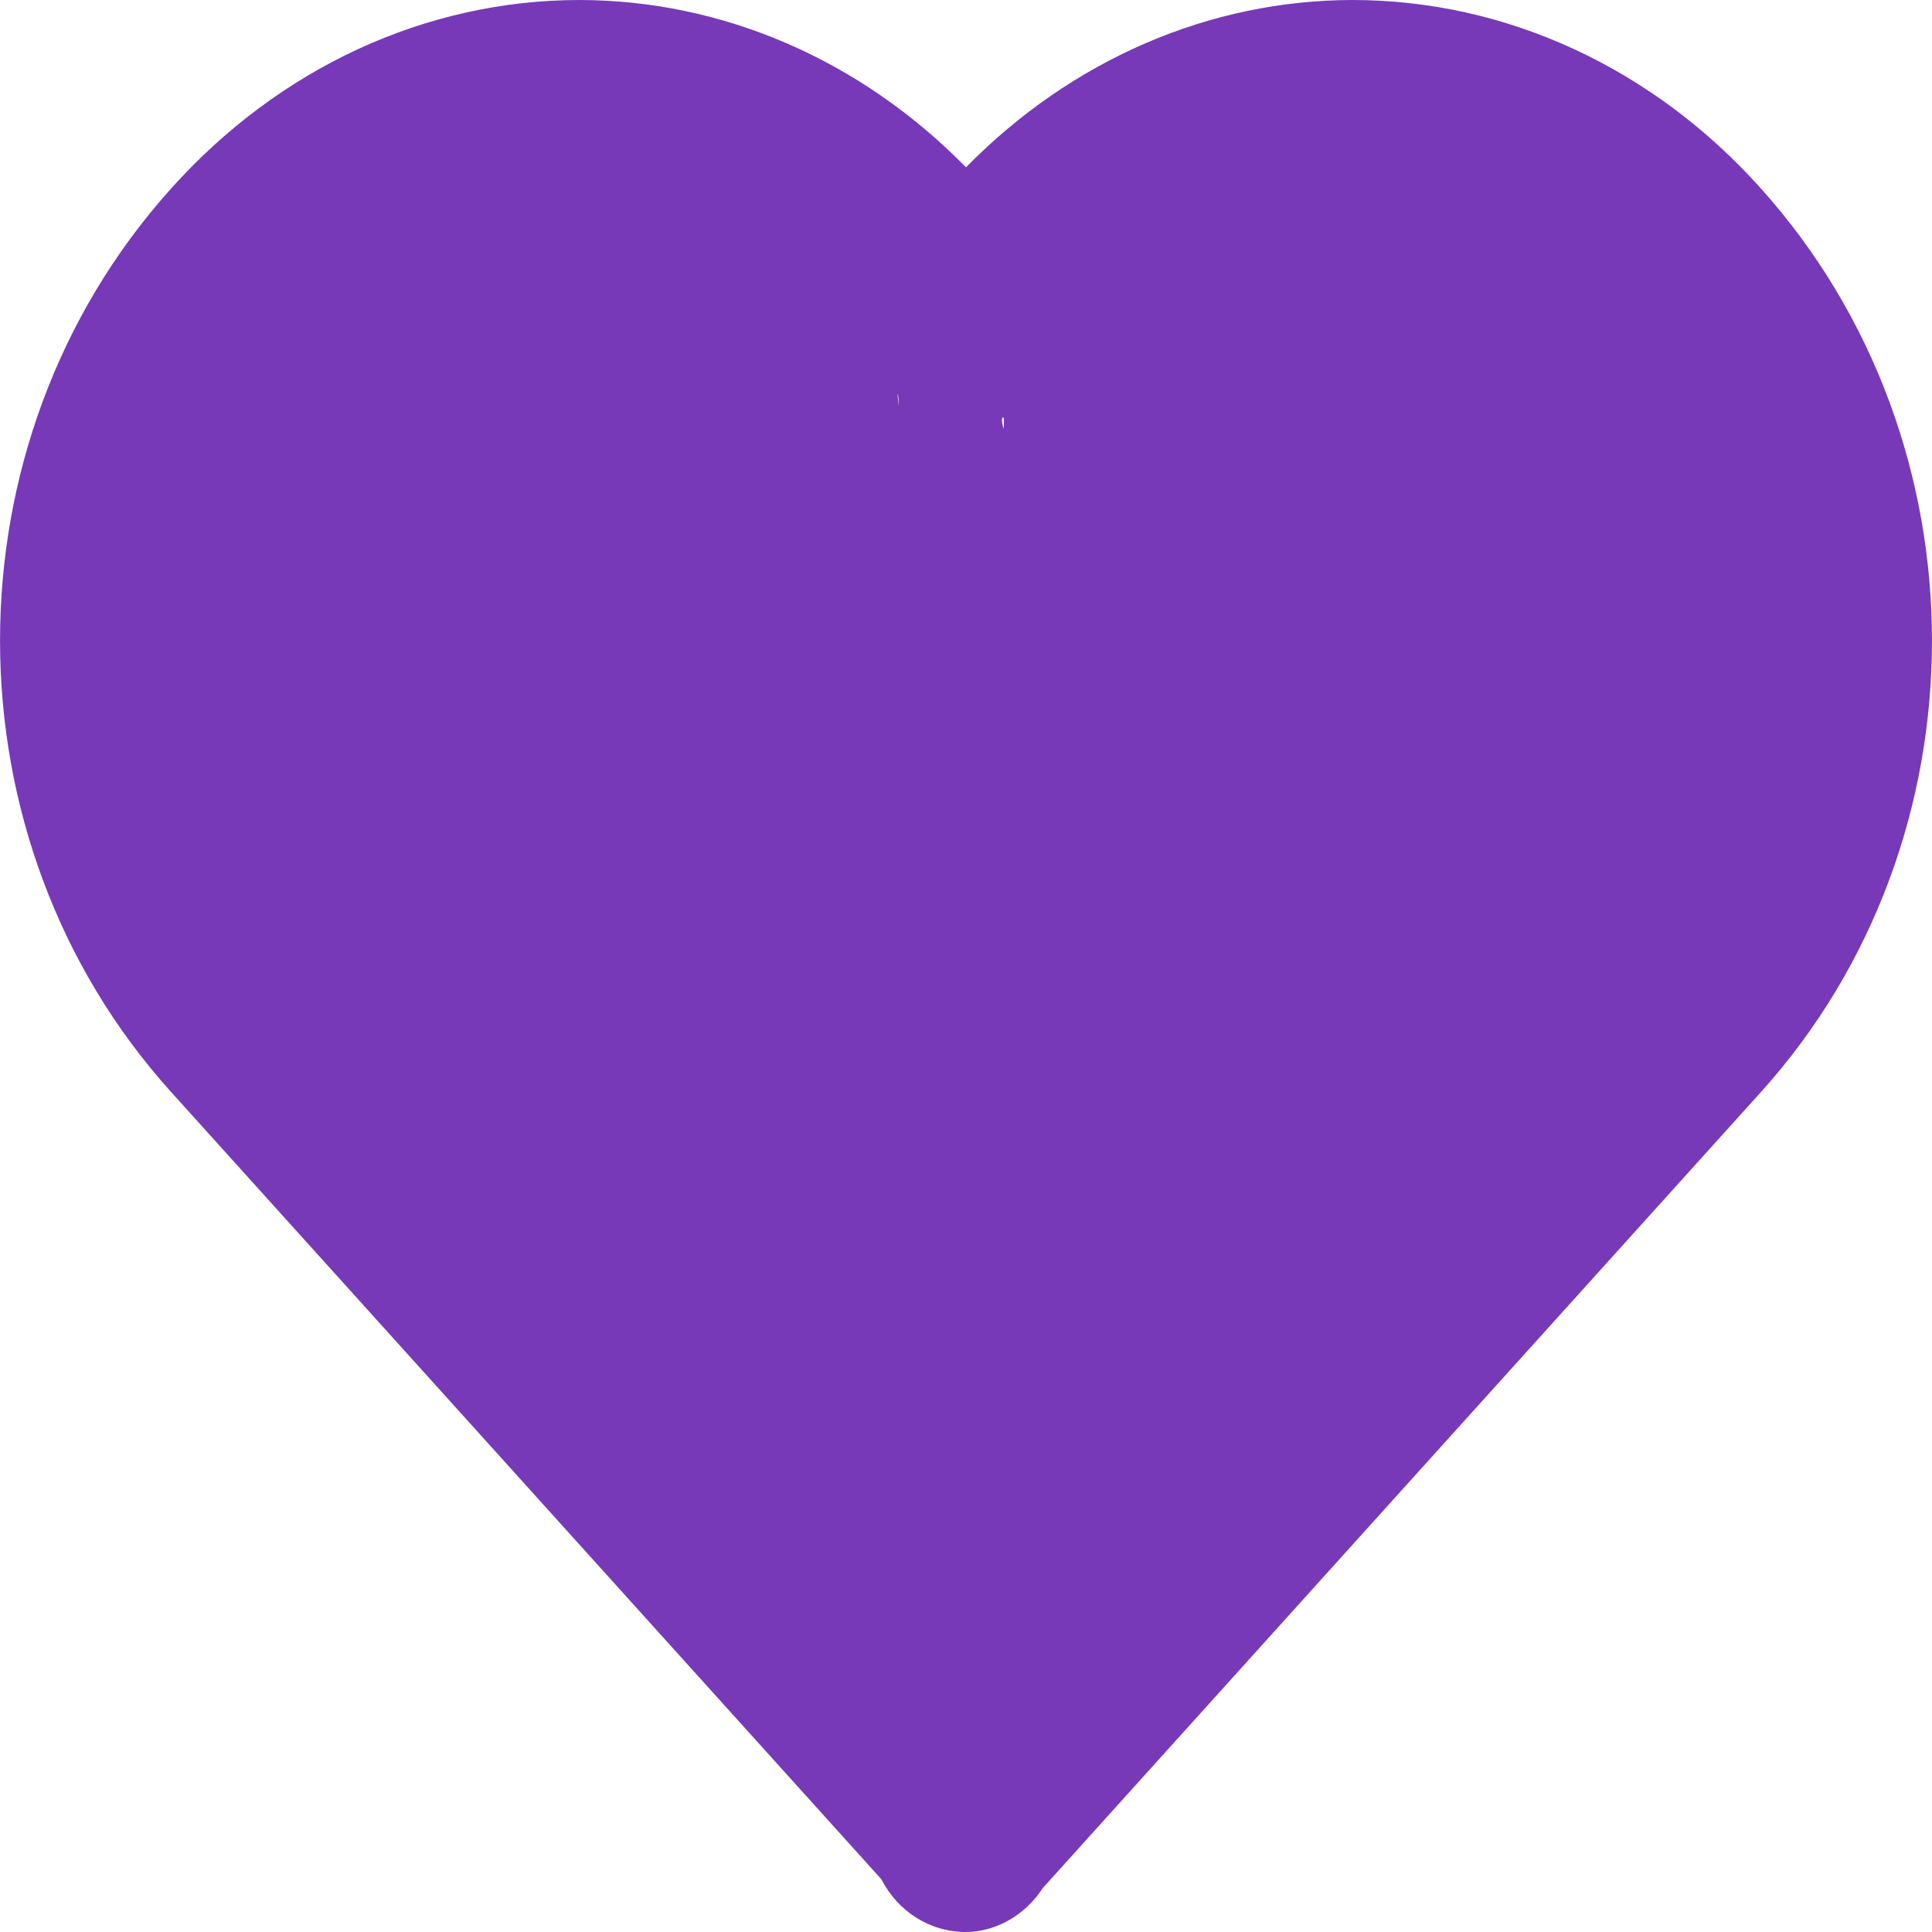
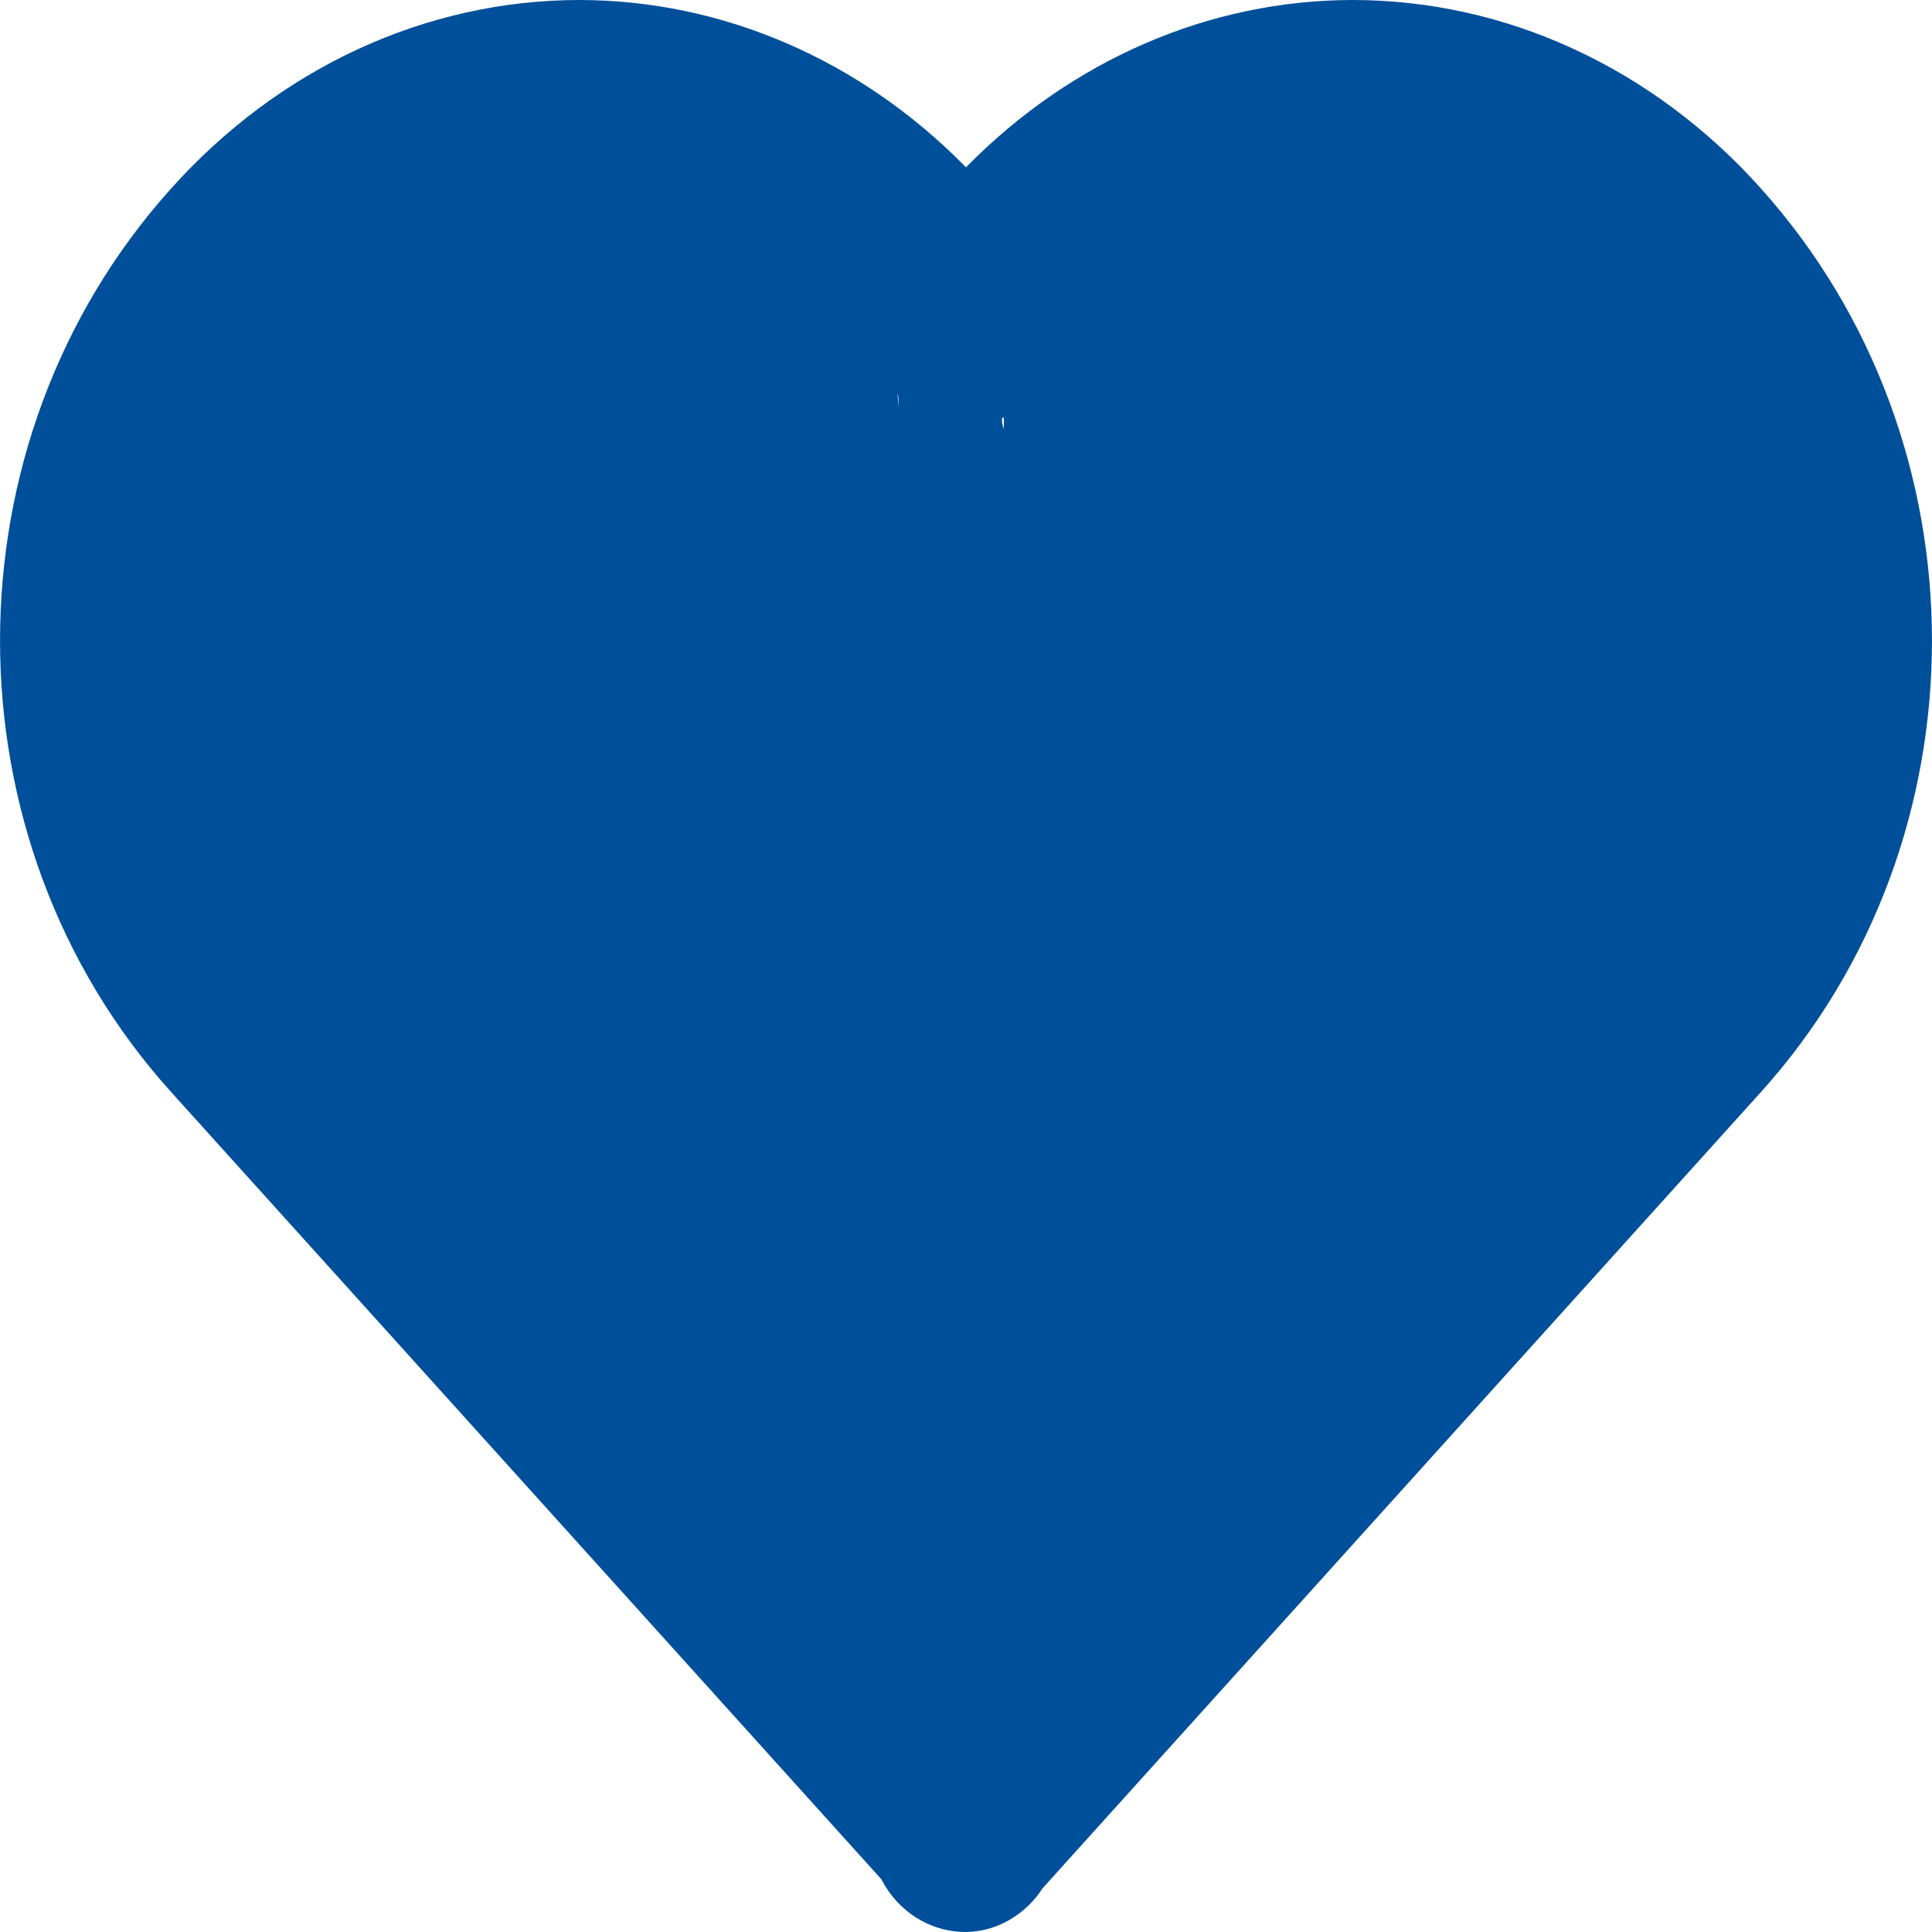
<svg xmlns="http://www.w3.org/2000/svg" width="20" height="20" viewBox="0 0 20 20" fill="none">
-   <path d="M10 1.732C8.908 0.618 7.478 5.17434e-05 5.993 0C5.208 0.001 4.43 0.174 3.705 0.509C2.98 0.845 2.322 1.336 1.769 1.954C-0.59 4.58 -0.589 8.688 1.771 11.304L9.123 19.453C9.294 19.785 9.622 20 10 20C10.156 19.998 10.308 19.956 10.446 19.877C10.584 19.798 10.704 19.685 10.795 19.545L18.23 11.304C20.59 8.687 20.59 4.58 18.228 1.95C17.675 1.332 17.017 0.842 16.293 0.508C15.569 0.173 14.792 0.001 14.007 0C12.523 0 11.093 0.618 10 1.732ZM9.123 18C10.69 19.746 18.378 7.995 16.812 9.732L10 17.282L3.189 9.732C1.623 7.995 8.437 19.242 10 17.5C10.762 16.66 8.952 18.5 10 18.5C11.048 18.5 9.244 11.162 10 12L9.291 4.079C9.385 4.182 8.878 8.444 9 8.5C9.122 8.556 11 19.595 11 6C11.132 6 10.262 4.376 10.384 4.32C10.506 4.264 9.262 13.103 9.355 13L9.5 11.632C11.016 9.955 7.609 16.329 9.123 18Z" fill="#7739B8" />
+   <path d="M10 1.732C8.908 0.618 7.478 5.17434e-05 5.993 0C5.208 0.001 4.43 0.174 3.705 0.509C2.98 0.845 2.322 1.336 1.769 1.954C-0.59 4.58 -0.589 8.688 1.771 11.304L9.123 19.453C9.294 19.785 9.622 20 10 20C10.156 19.998 10.308 19.956 10.446 19.877C10.584 19.798 10.704 19.685 10.795 19.545L18.23 11.304C20.59 8.687 20.59 4.58 18.228 1.95C17.675 1.332 17.017 0.842 16.293 0.508C15.569 0.173 14.792 0.001 14.007 0C12.523 0 11.093 0.618 10 1.732ZM9.123 18C10.69 19.746 18.378 7.995 16.812 9.732L10 17.282L3.189 9.732C1.623 7.995 8.437 19.242 10 17.5C10.762 16.66 8.952 18.5 10 18.5C11.048 18.5 9.244 11.162 10 12L9.291 4.079C9.385 4.182 8.878 8.444 9 8.5C9.122 8.556 11 19.595 11 6C11.132 6 10.262 4.376 10.384 4.32C10.506 4.264 9.262 13.103 9.355 13L9.5 11.632C11.016 9.955 7.609 16.329 9.123 18Z" fill="#004F9A" />
</svg>
